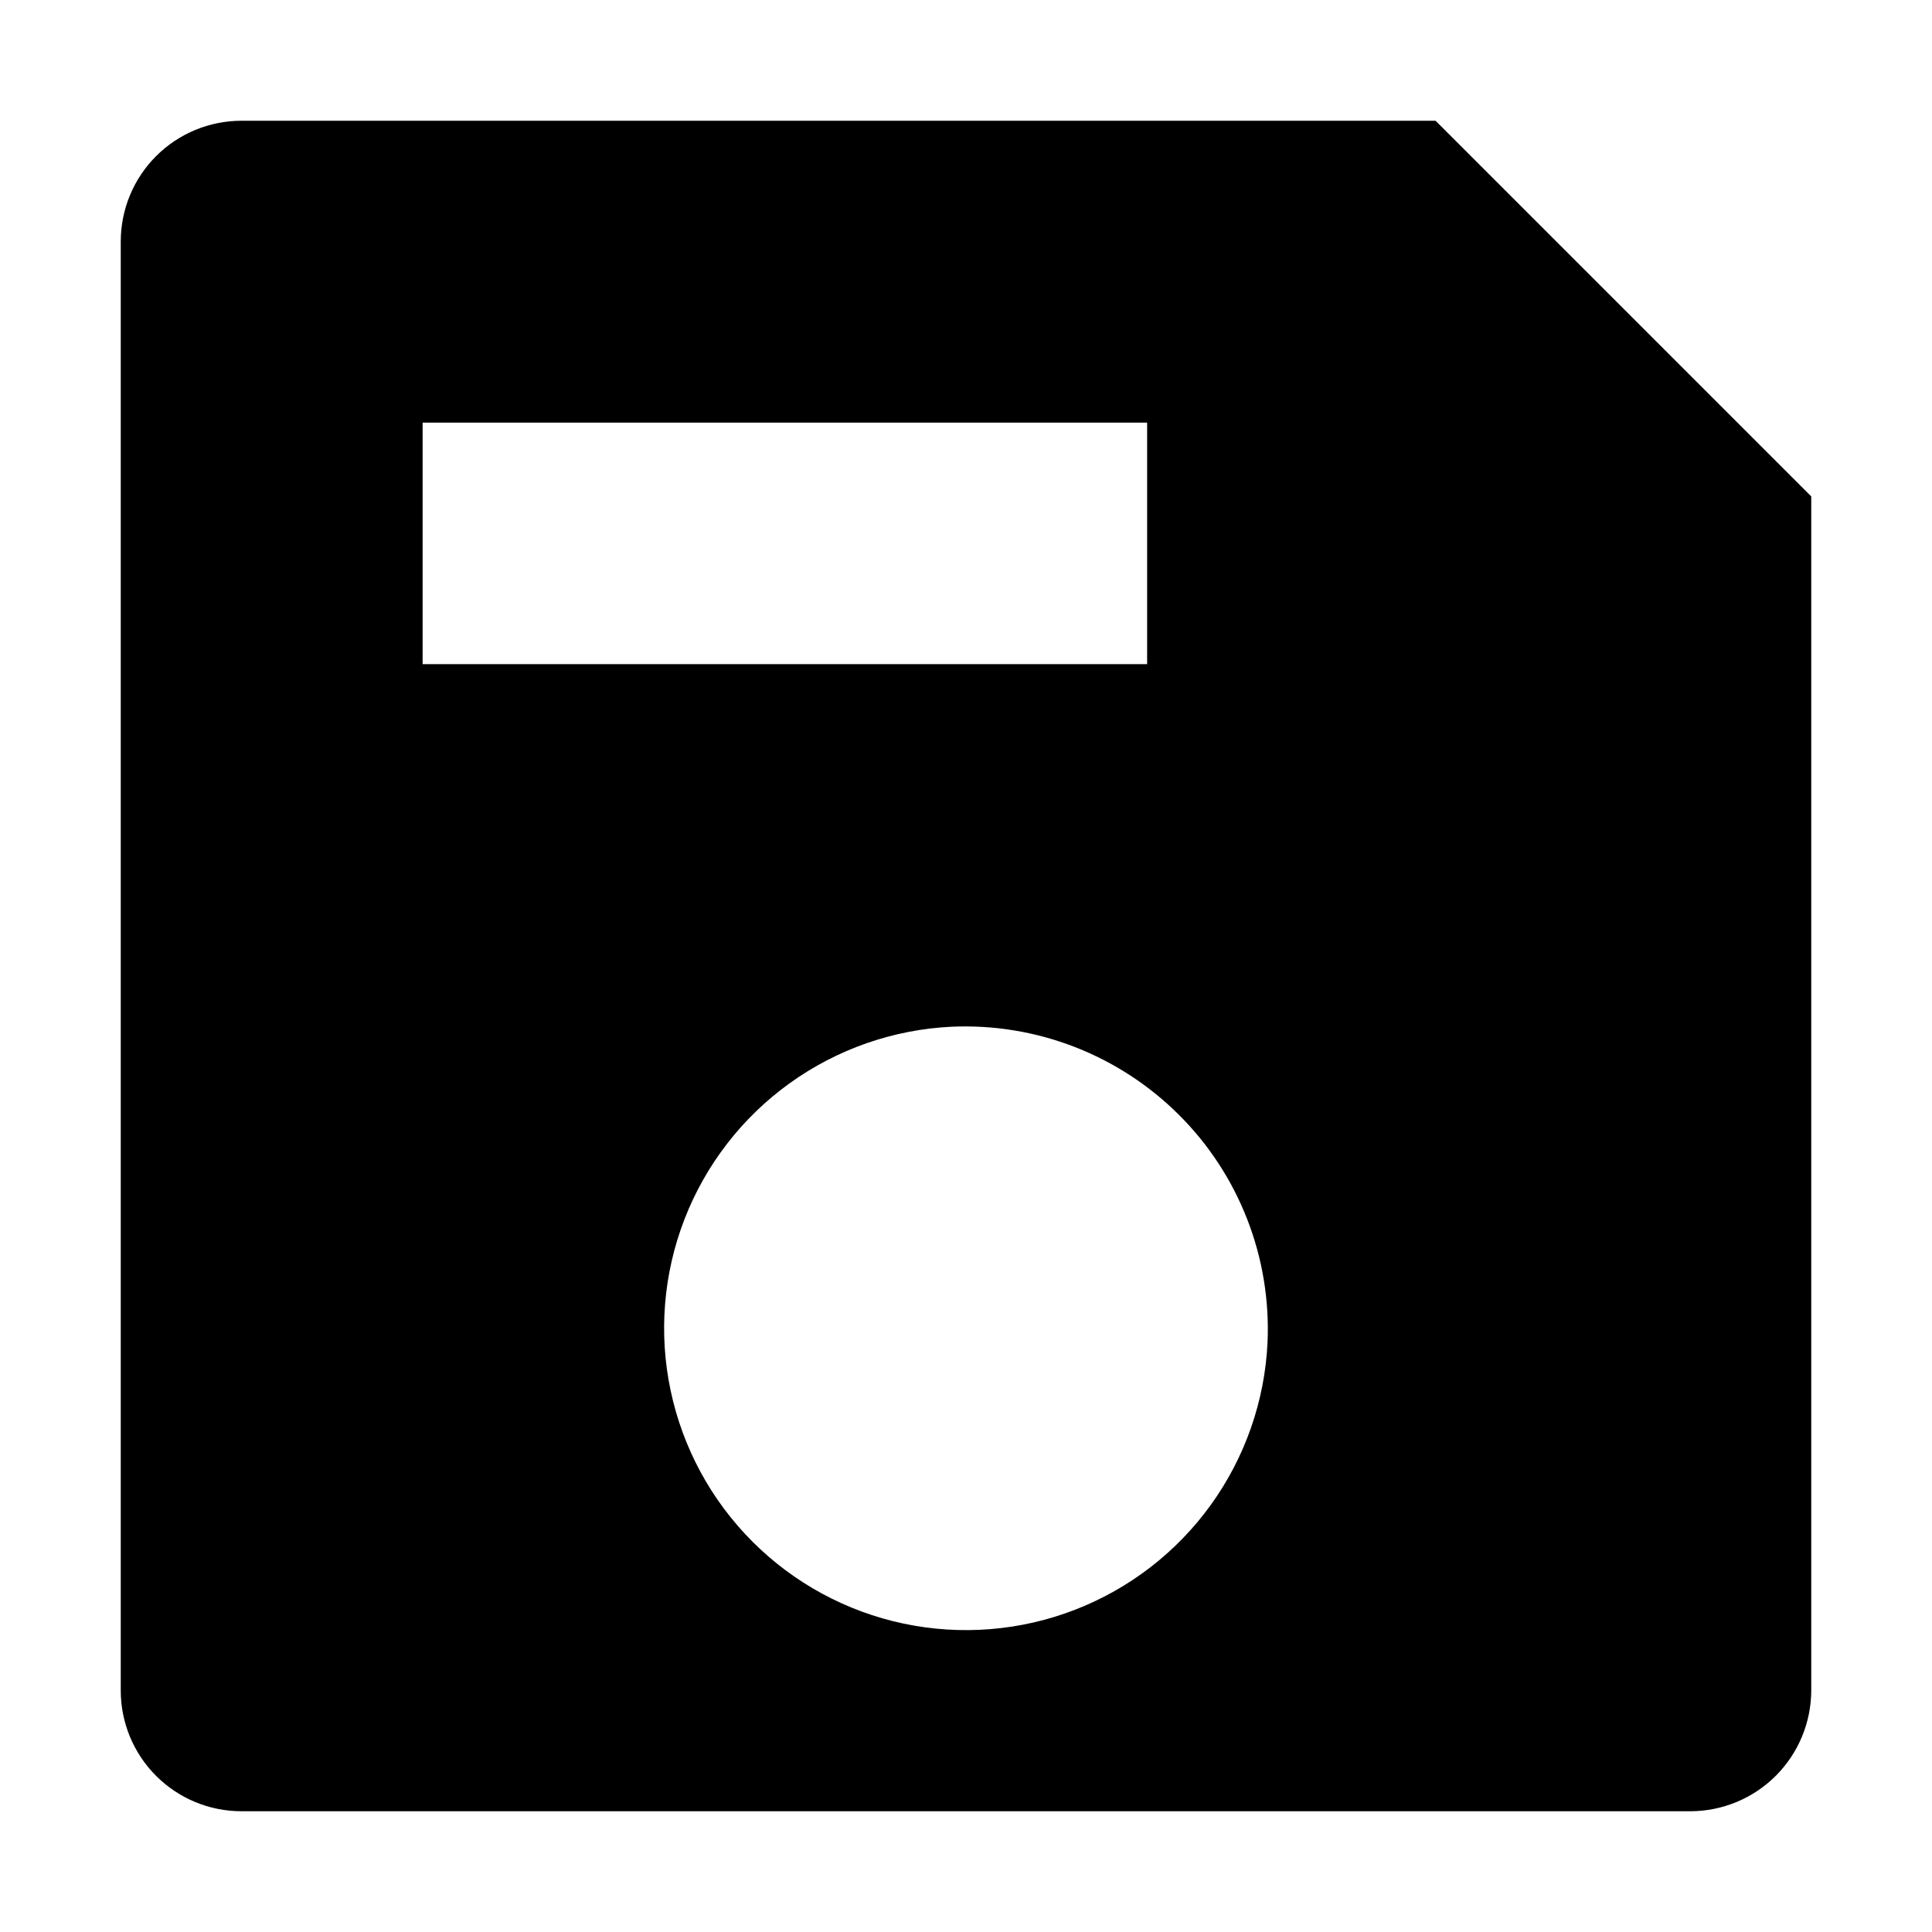
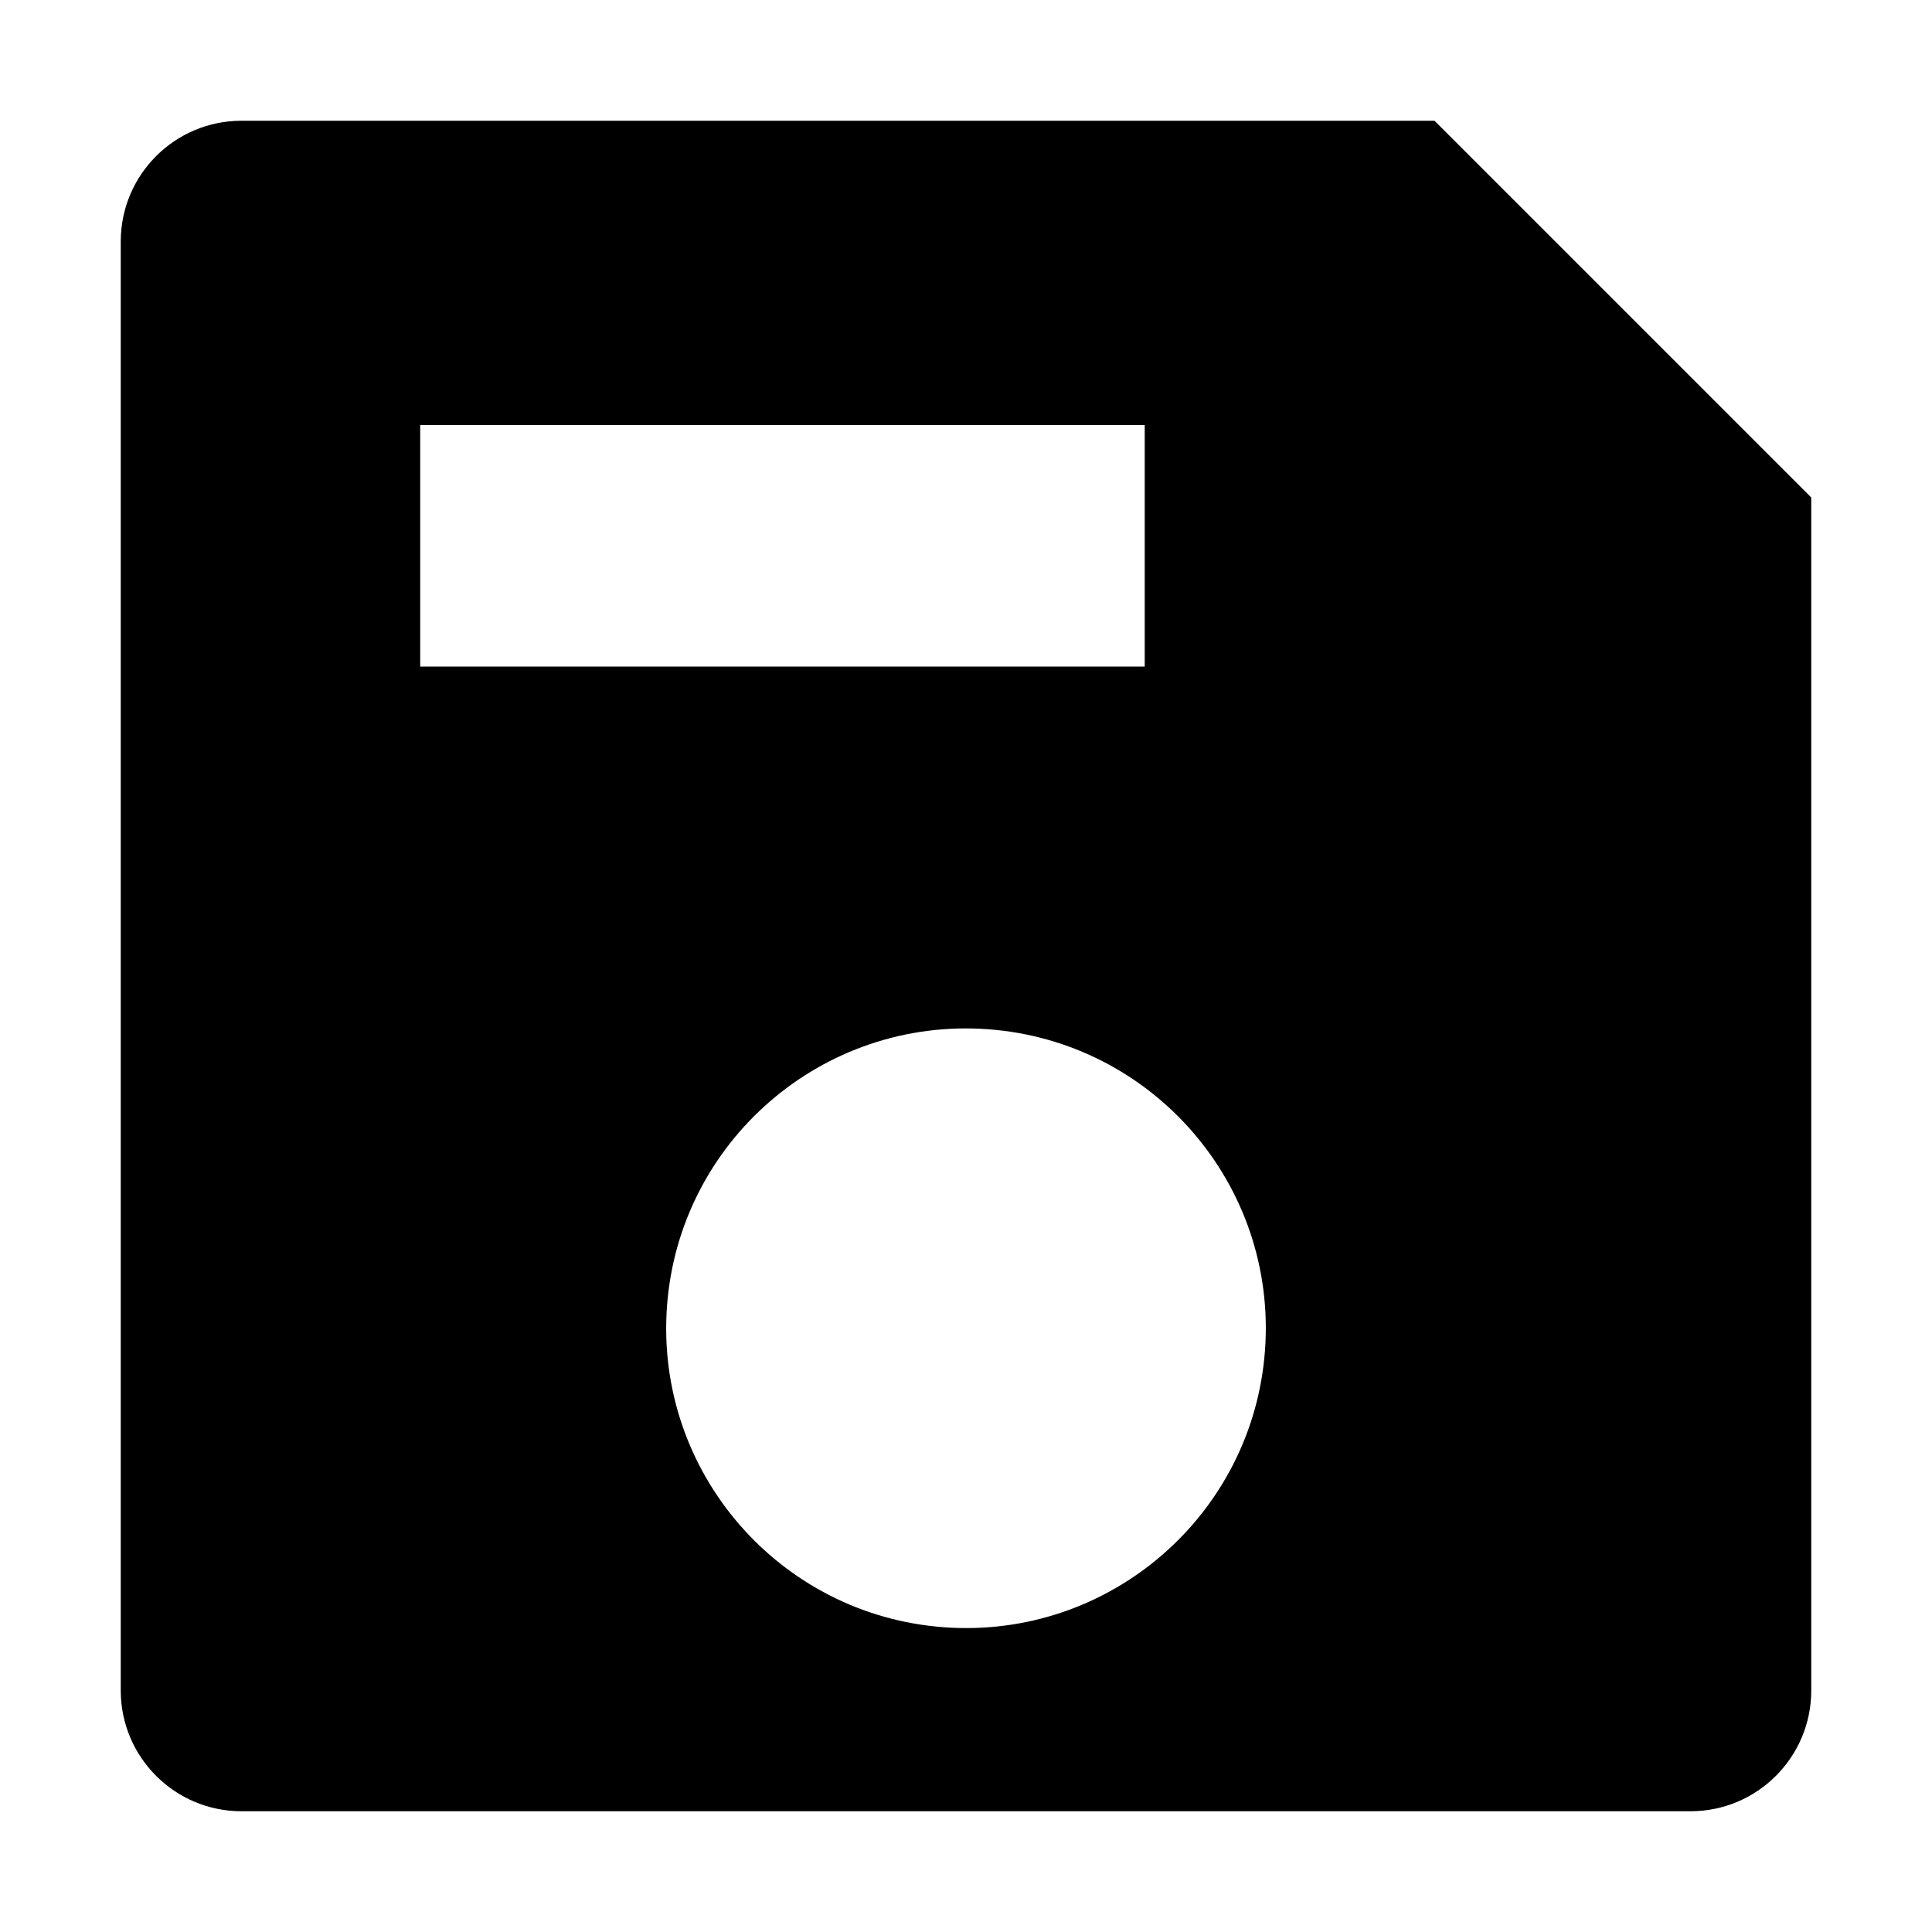
- <svg xmlns="http://www.w3.org/2000/svg" width="40" height="40" viewBox="0 0 40 40" fill="none">
-   <g id="save-sharp">
-     <path id="Vector" d="M29.722 2.5H5C4.337 2.5 3.701 2.763 3.232 3.232C2.763 3.701 2.5 4.337 2.5 5V35C2.5 35.663 2.763 36.299 3.232 36.768C3.701 37.237 4.337 37.5 5 37.5H35C35.663 37.498 36.297 37.234 36.766 36.766C37.234 36.297 37.498 35.663 37.5 35V10.278L29.722 2.5ZM8.75 13.75V8.75H23.75V13.75H8.75ZM26.243 27.794C26.186 29.004 25.779 30.171 25.071 31.154C24.363 32.136 23.385 32.892 22.255 33.329C21.126 33.766 19.893 33.865 18.708 33.615C17.523 33.365 16.437 32.776 15.58 31.919C14.724 31.063 14.135 29.976 13.885 28.791C13.634 27.606 13.734 26.374 14.171 25.244C14.608 24.115 15.364 23.137 16.347 22.429C17.33 21.721 18.497 21.314 19.707 21.257C20.576 21.219 21.443 21.362 22.253 21.677C23.063 21.992 23.799 22.472 24.414 23.087C25.029 23.701 25.509 24.437 25.824 25.248C26.139 26.058 26.281 26.925 26.243 27.794Z" fill="black" />
-   </g>
+ <svg xmlns="http://www.w3.org/2000/svg" fill="none" viewBox="0 0 40 40">
+   <path fill="#000" d="M29.7 2.5H5A2.5 2.5 0 0 0 2.5 5v30A2.5 2.5 0 0 0 5 37.5h30a2.5 2.5 0 0 0 2.5-2.5V10.3l-7.8-7.8Zm-21 11.3v-5h15v5h-15Zm17.5 14a6.2 6.2 0 1 1-12.4-.6 6.2 6.2 0 0 1 12.4.6Z" />
</svg>
